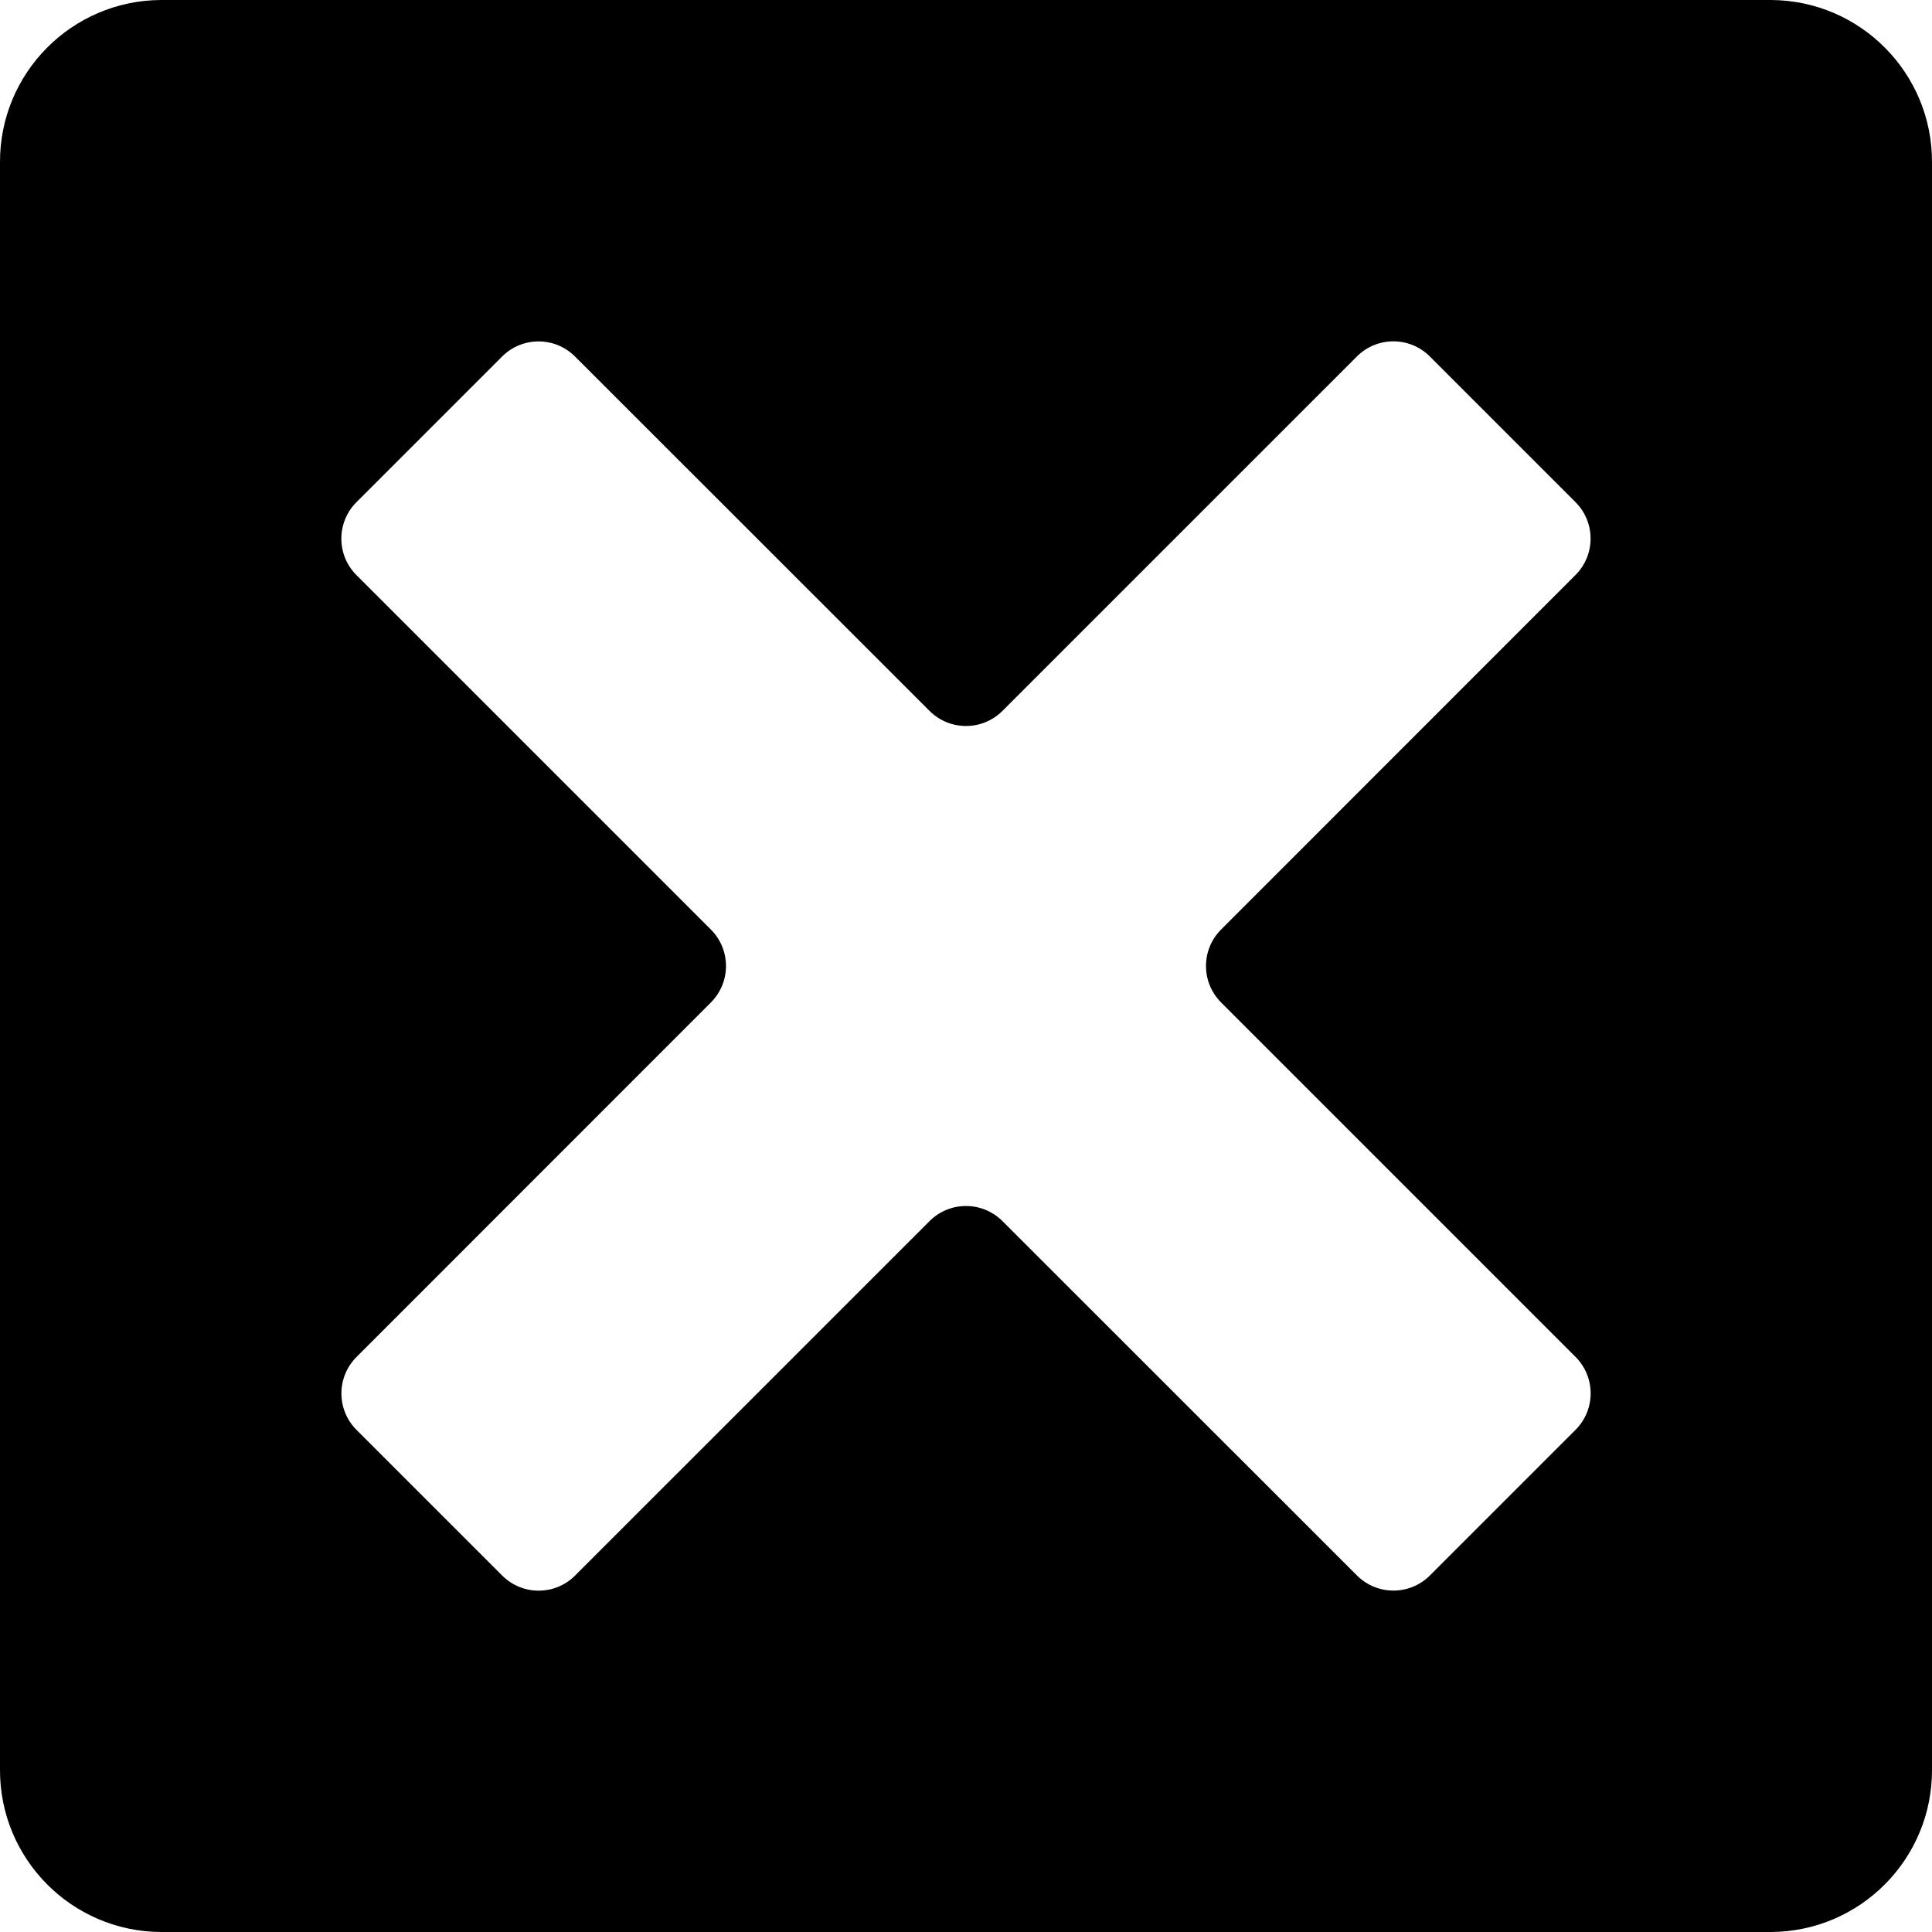
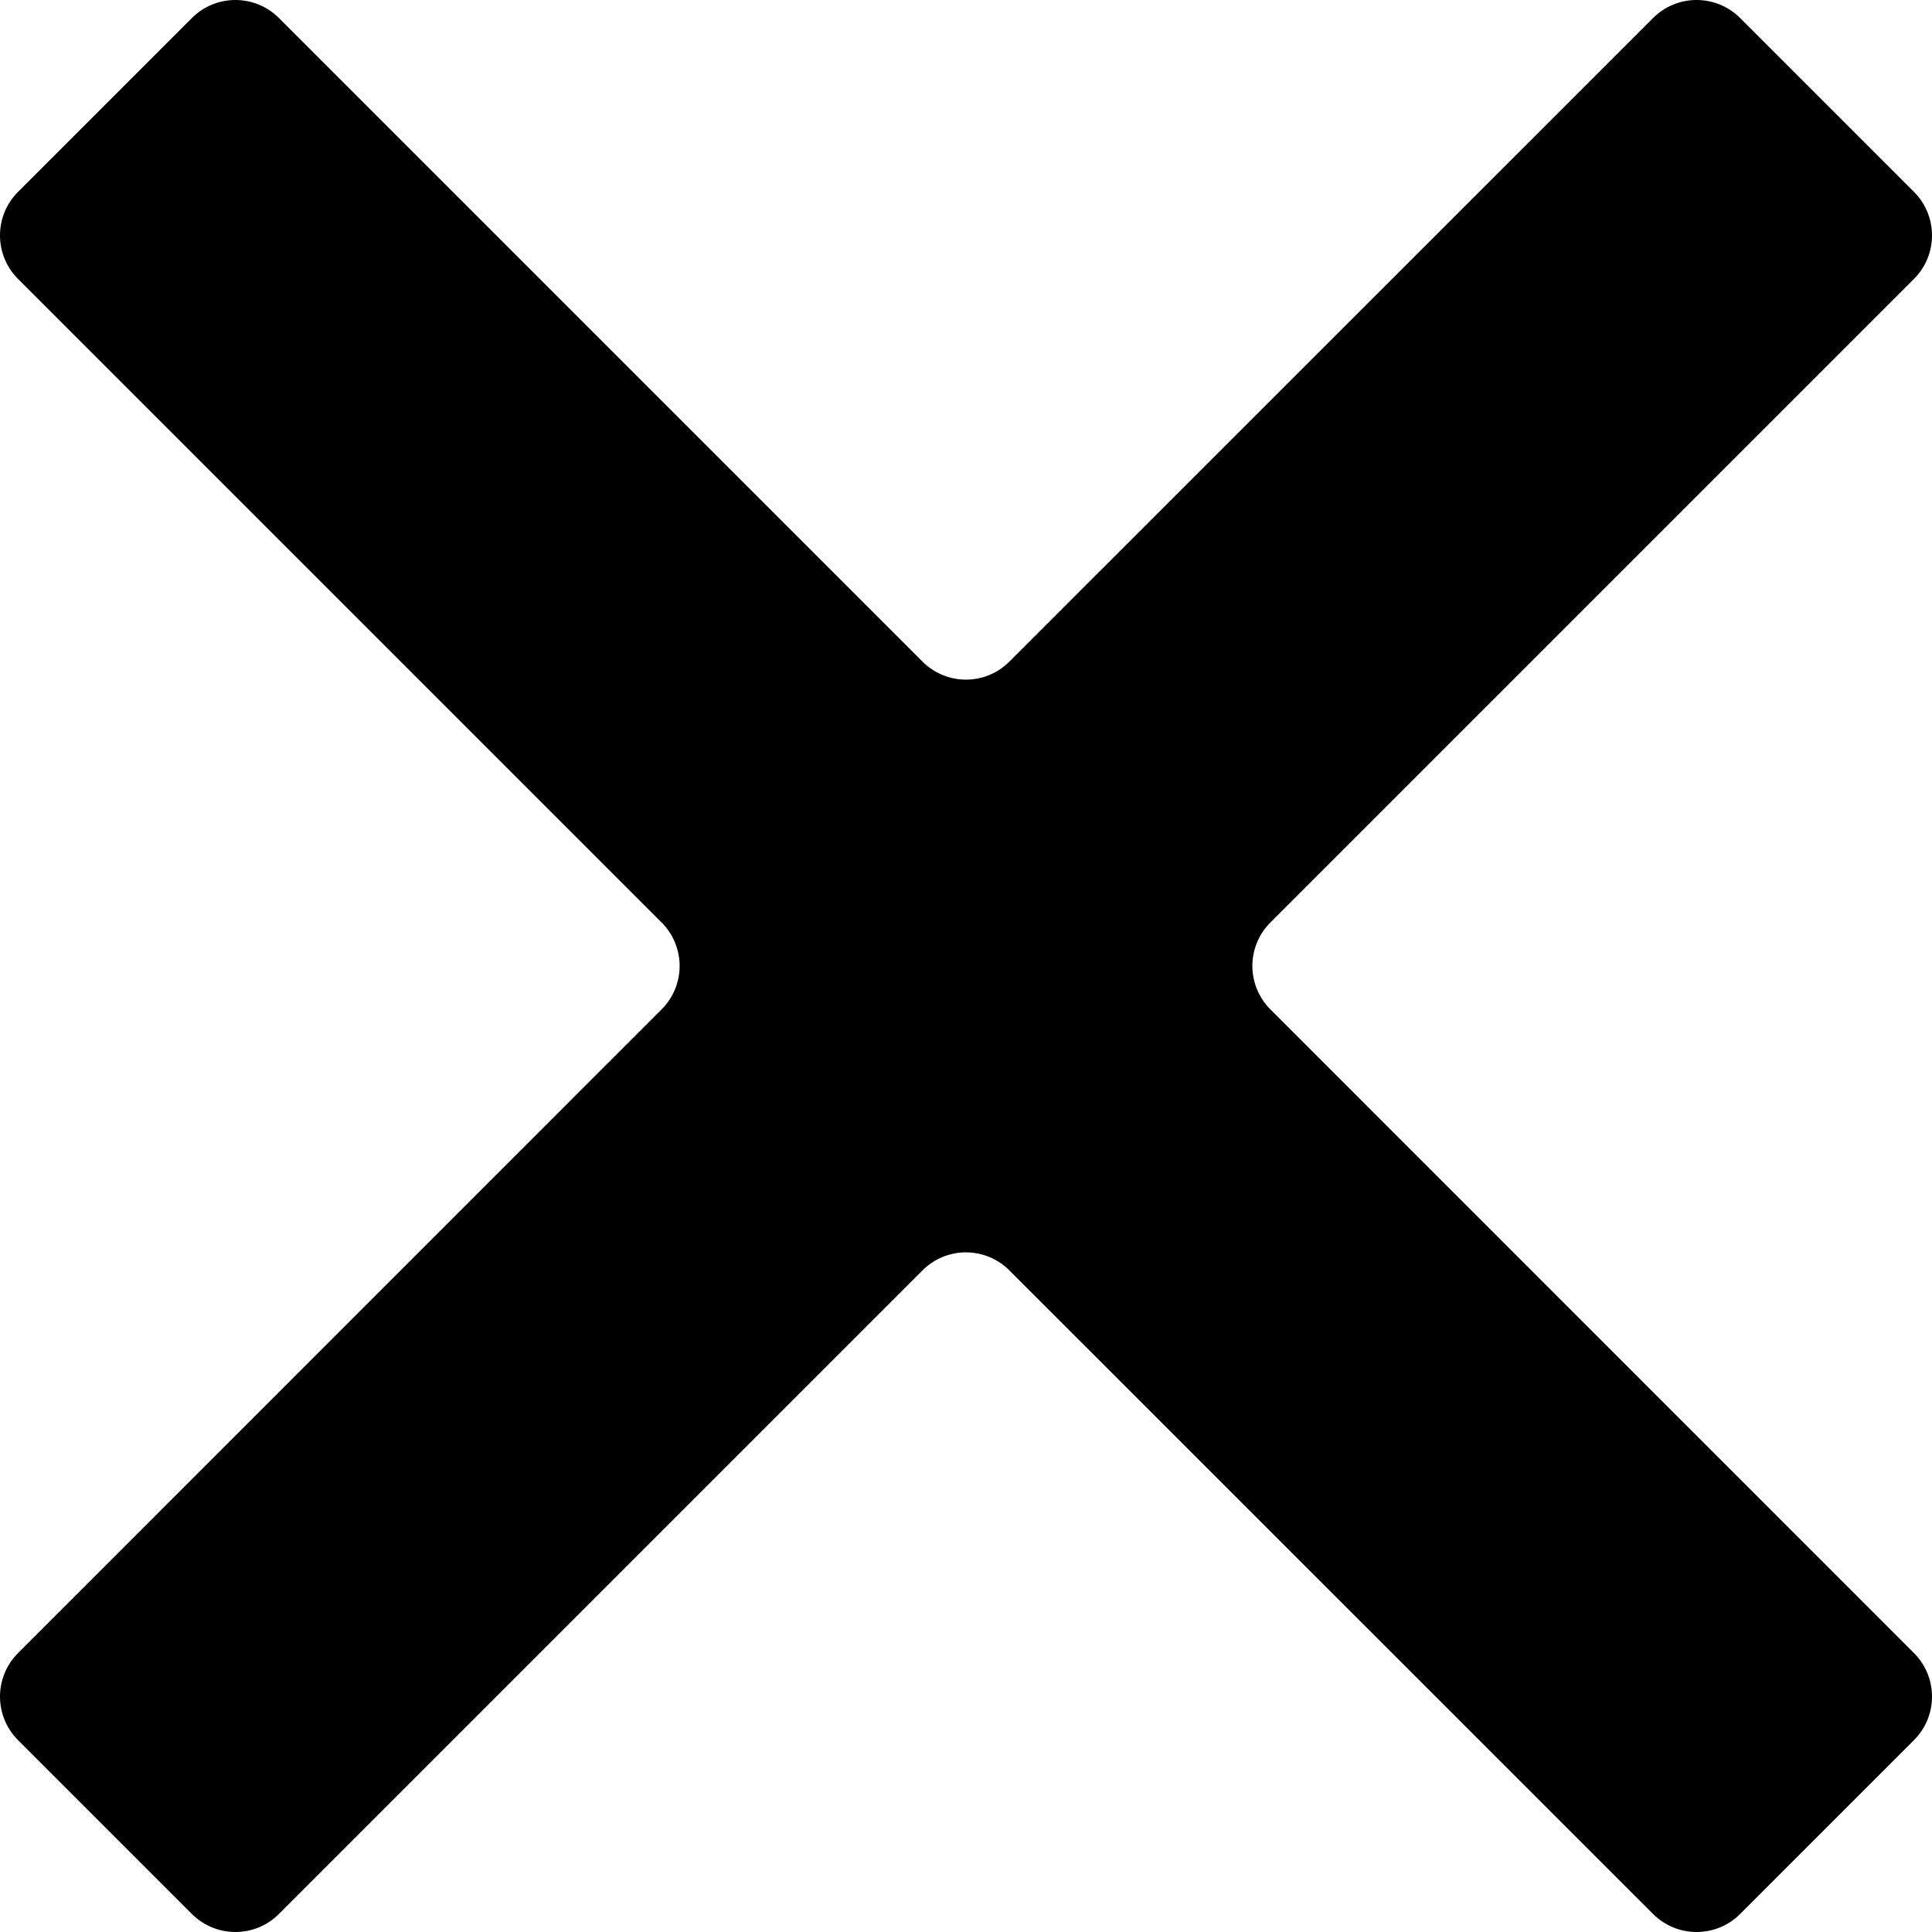
<svg xmlns="http://www.w3.org/2000/svg" viewBox="0 0 128 128">
-   <path d="M117.333,0H10.667A10.718,10.718,0,0,0,0,10.762V117.238A10.718,10.718,0,0,0,10.667,128H117.333A10.718,10.718,0,0,0,128,117.238V10.762A10.718,10.718,0,0,0,117.333,0ZM80.9,66.414,104.386,89.9a3.415,3.415,0,0,1,0,4.827l-9.654,9.654a3.415,3.415,0,0,1-4.827,0L66.414,80.9a3.415,3.415,0,0,0-4.827,0L38.1,104.386a3.414,3.414,0,0,1-4.827,0l-9.654-9.654a3.414,3.414,0,0,1,0-4.827L47.1,66.414a3.415,3.415,0,0,0,0-4.827L23.614,38.1a3.415,3.415,0,0,1,0-4.827l9.654-9.654a3.414,3.414,0,0,1,4.827,0L61.586,47.1a3.415,3.415,0,0,0,4.827,0L89.9,23.614a3.414,3.414,0,0,1,4.827,0l9.654,9.654a3.414,3.414,0,0,1,0,4.827L80.9,61.586A3.414,3.414,0,0,0,80.9,66.414Z" />
+   <path d="M126.808,12.715,115.285,1.192a4.078,4.078,0,0,0-5.762,0L66.877,43.83a4.064,4.064,0,0,1-5.762,0L18.477,1.192a4.078,4.078,0,0,0-5.762,0L1.192,12.715a4.078,4.078,0,0,0,0,5.762L43.83,61.115a4.064,4.064,0,0,1,0,5.762L1.192,109.523a4.078,4.078,0,0,0,0,5.762l11.523,11.523a4.078,4.078,0,0,0,5.762,0L61.115,84.17a4.064,4.064,0,0,1,5.762,0l42.646,42.638a4.078,4.078,0,0,0,5.762,0l11.523-11.523a4.078,4.078,0,0,0,0-5.762L84.17,66.877a4.064,4.064,0,0,1,0-5.762l42.638-42.638a4.078,4.078,0,0,0,0-5.762" />
</svg>
